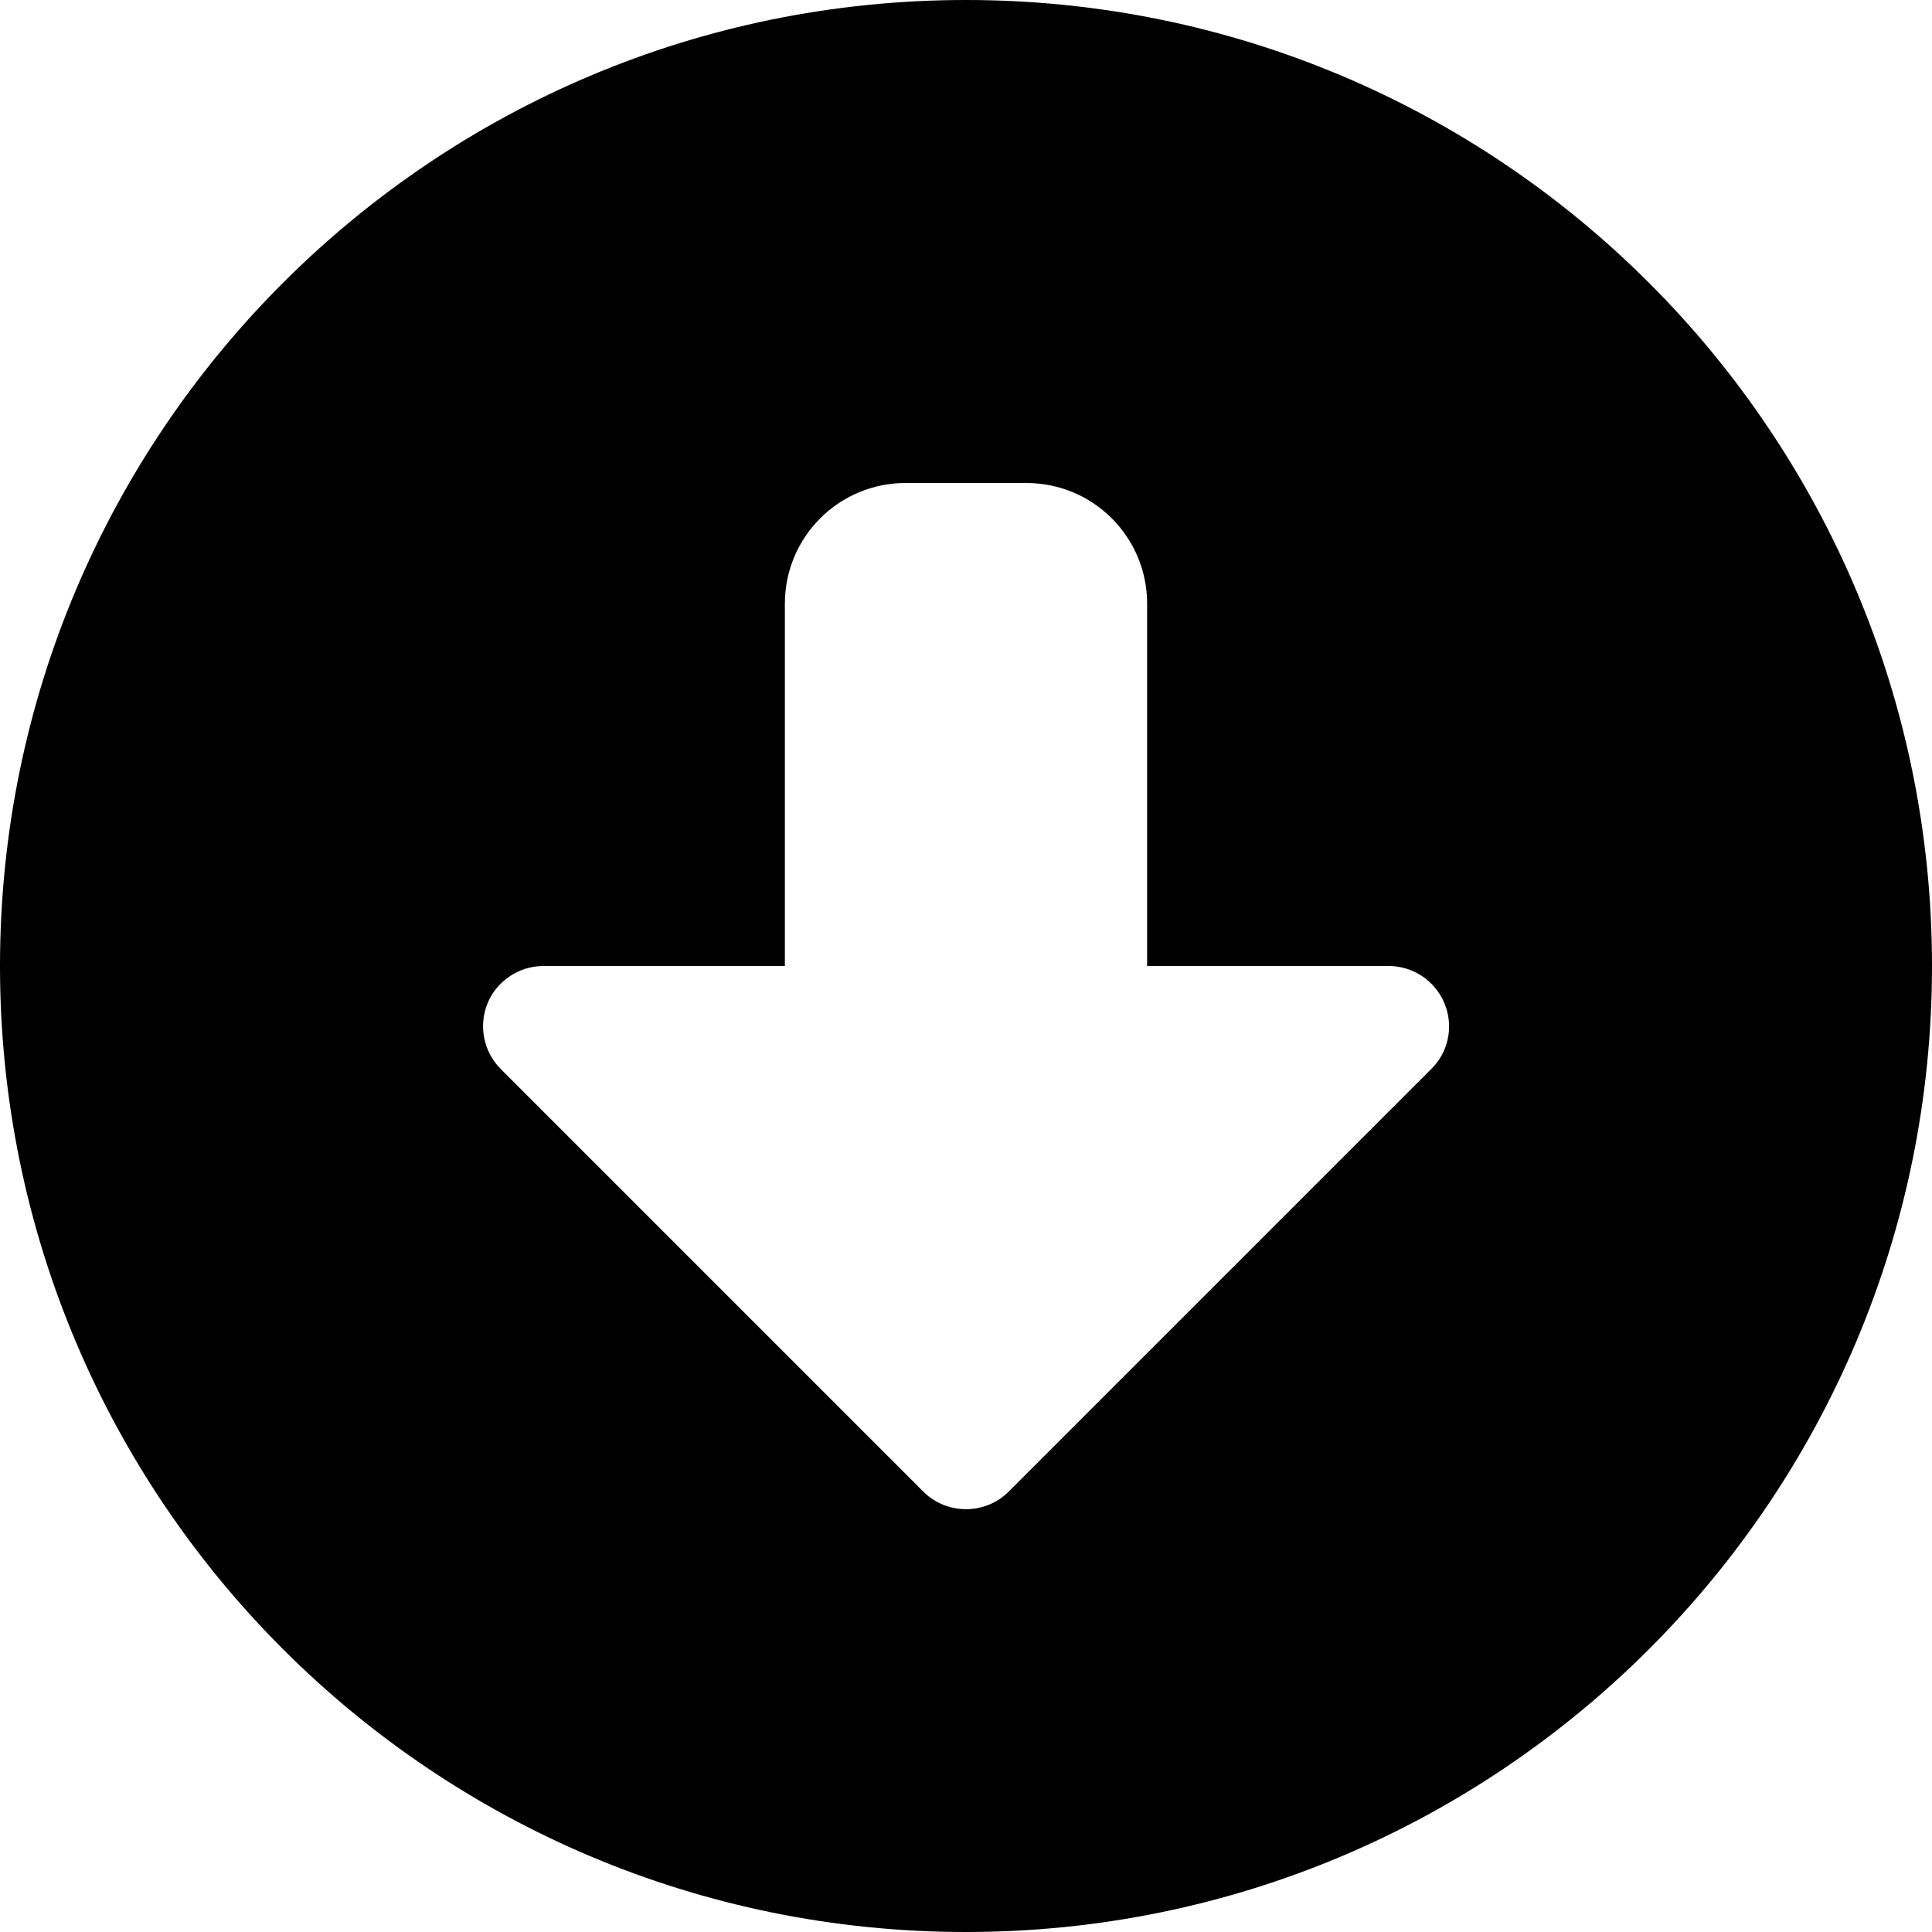
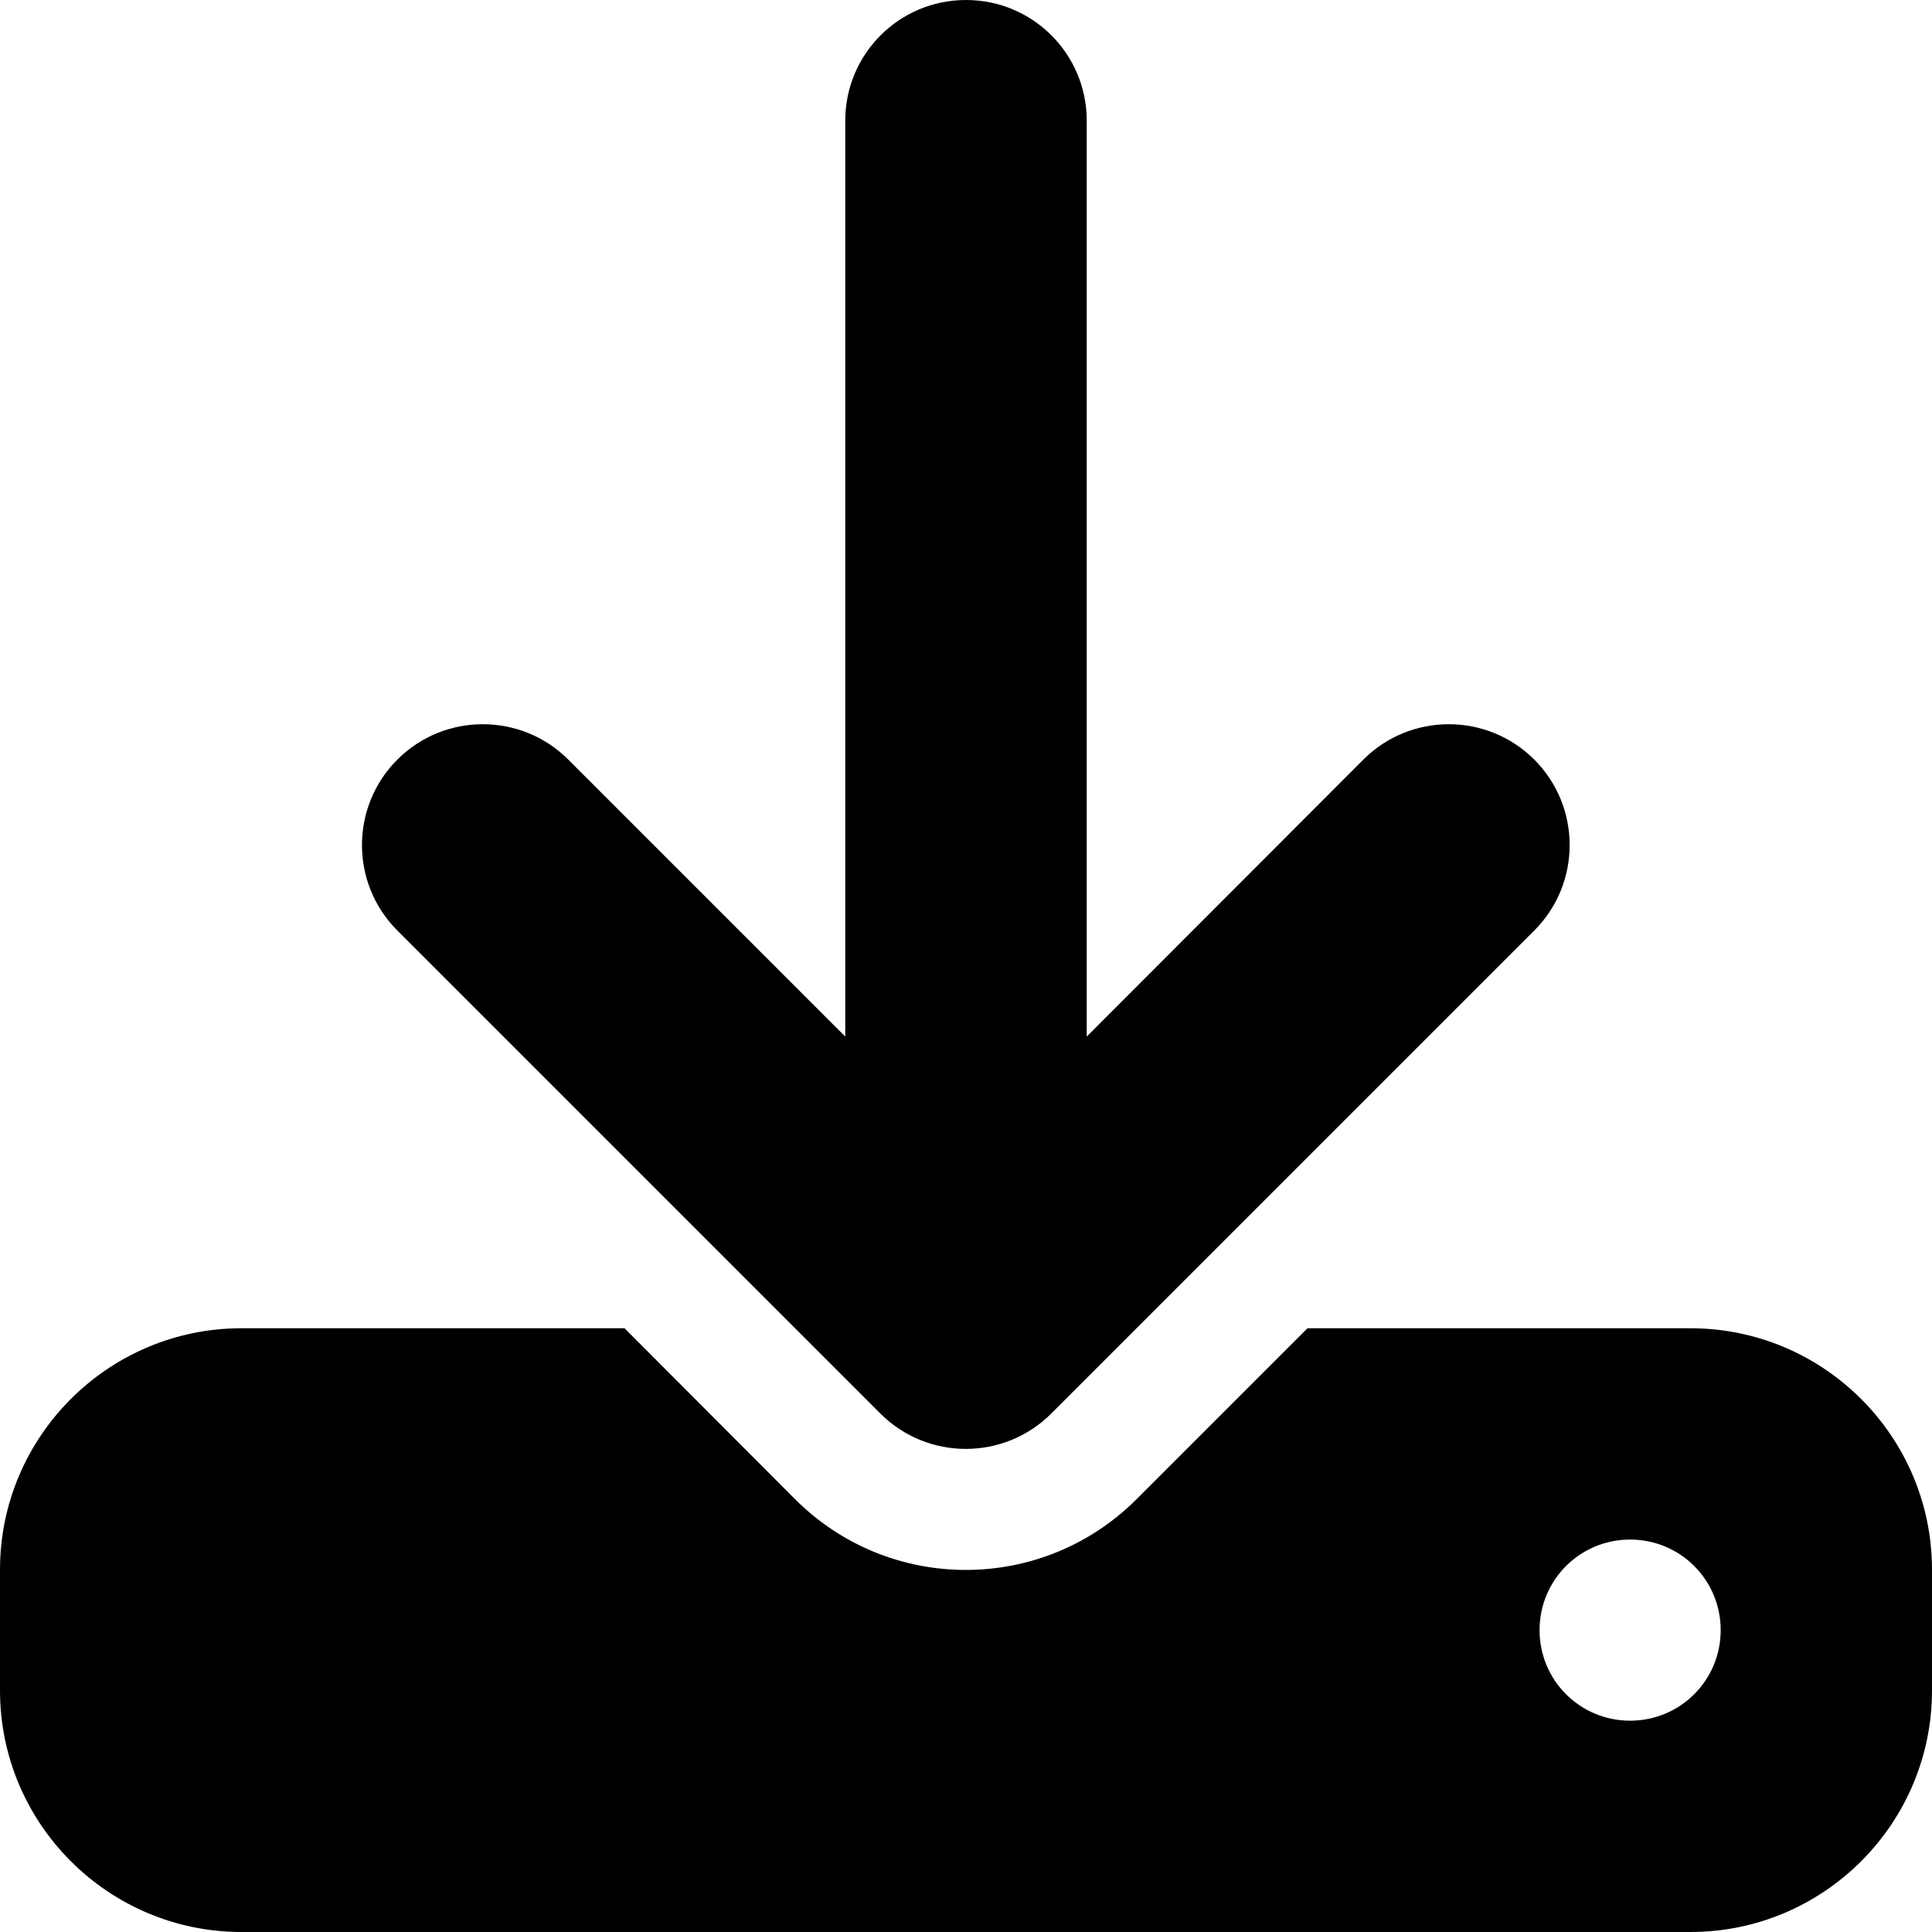
<svg xmlns="http://www.w3.org/2000/svg" viewBox="0 0 512 512">
-   <path d="M256 0C114.6 0 0 114.6 0 256S114.6 512 256 512s256-114.6 256-256S397.4 0 256 0zM244.7 395.3l-112-112c-4.6-4.6-5.9-11.5-3.5-17.4s8.3-9.9 14.8-9.9l64 0 0-96c0-17.7 14.3-32 32-32l32 0c17.7 0 32 14.3 32 32l0 96 64 0c6.5 0 12.3 3.9 14.8 9.9s1.1 12.9-3.5 17.4l-112 112c-6.2 6.2-16.4 6.2-22.6 0z" />
+   <path d="M288 32c0-17.7-14.3-32-32-32s-32 14.3-32 32V274.7l-73.4-73.4c-12.5-12.5-32.8-12.5-45.3 0s-12.5 32.8 0 45.3l128 128c12.5 12.5 32.8 12.5 45.3 0l128-128c12.5-12.5 12.5-32.8 0-45.3s-32.8-12.5-45.3 0L288 274.7V32zM64 352c-35.3 0-64 28.7-64 64v32c0 35.3 28.7 64 64 64H448c35.3 0 64-28.7 64-64V416c0-35.3-28.7-64-64-64H346.5l-45.3 45.3c-25 25-65.5 25-90.5 0L165.5 352H64zM432 456c-13.3 0-24-10.7-24-24s10.7-24 24-24s24 10.7 24 24s-10.7 24-24 24z" />
</svg>
